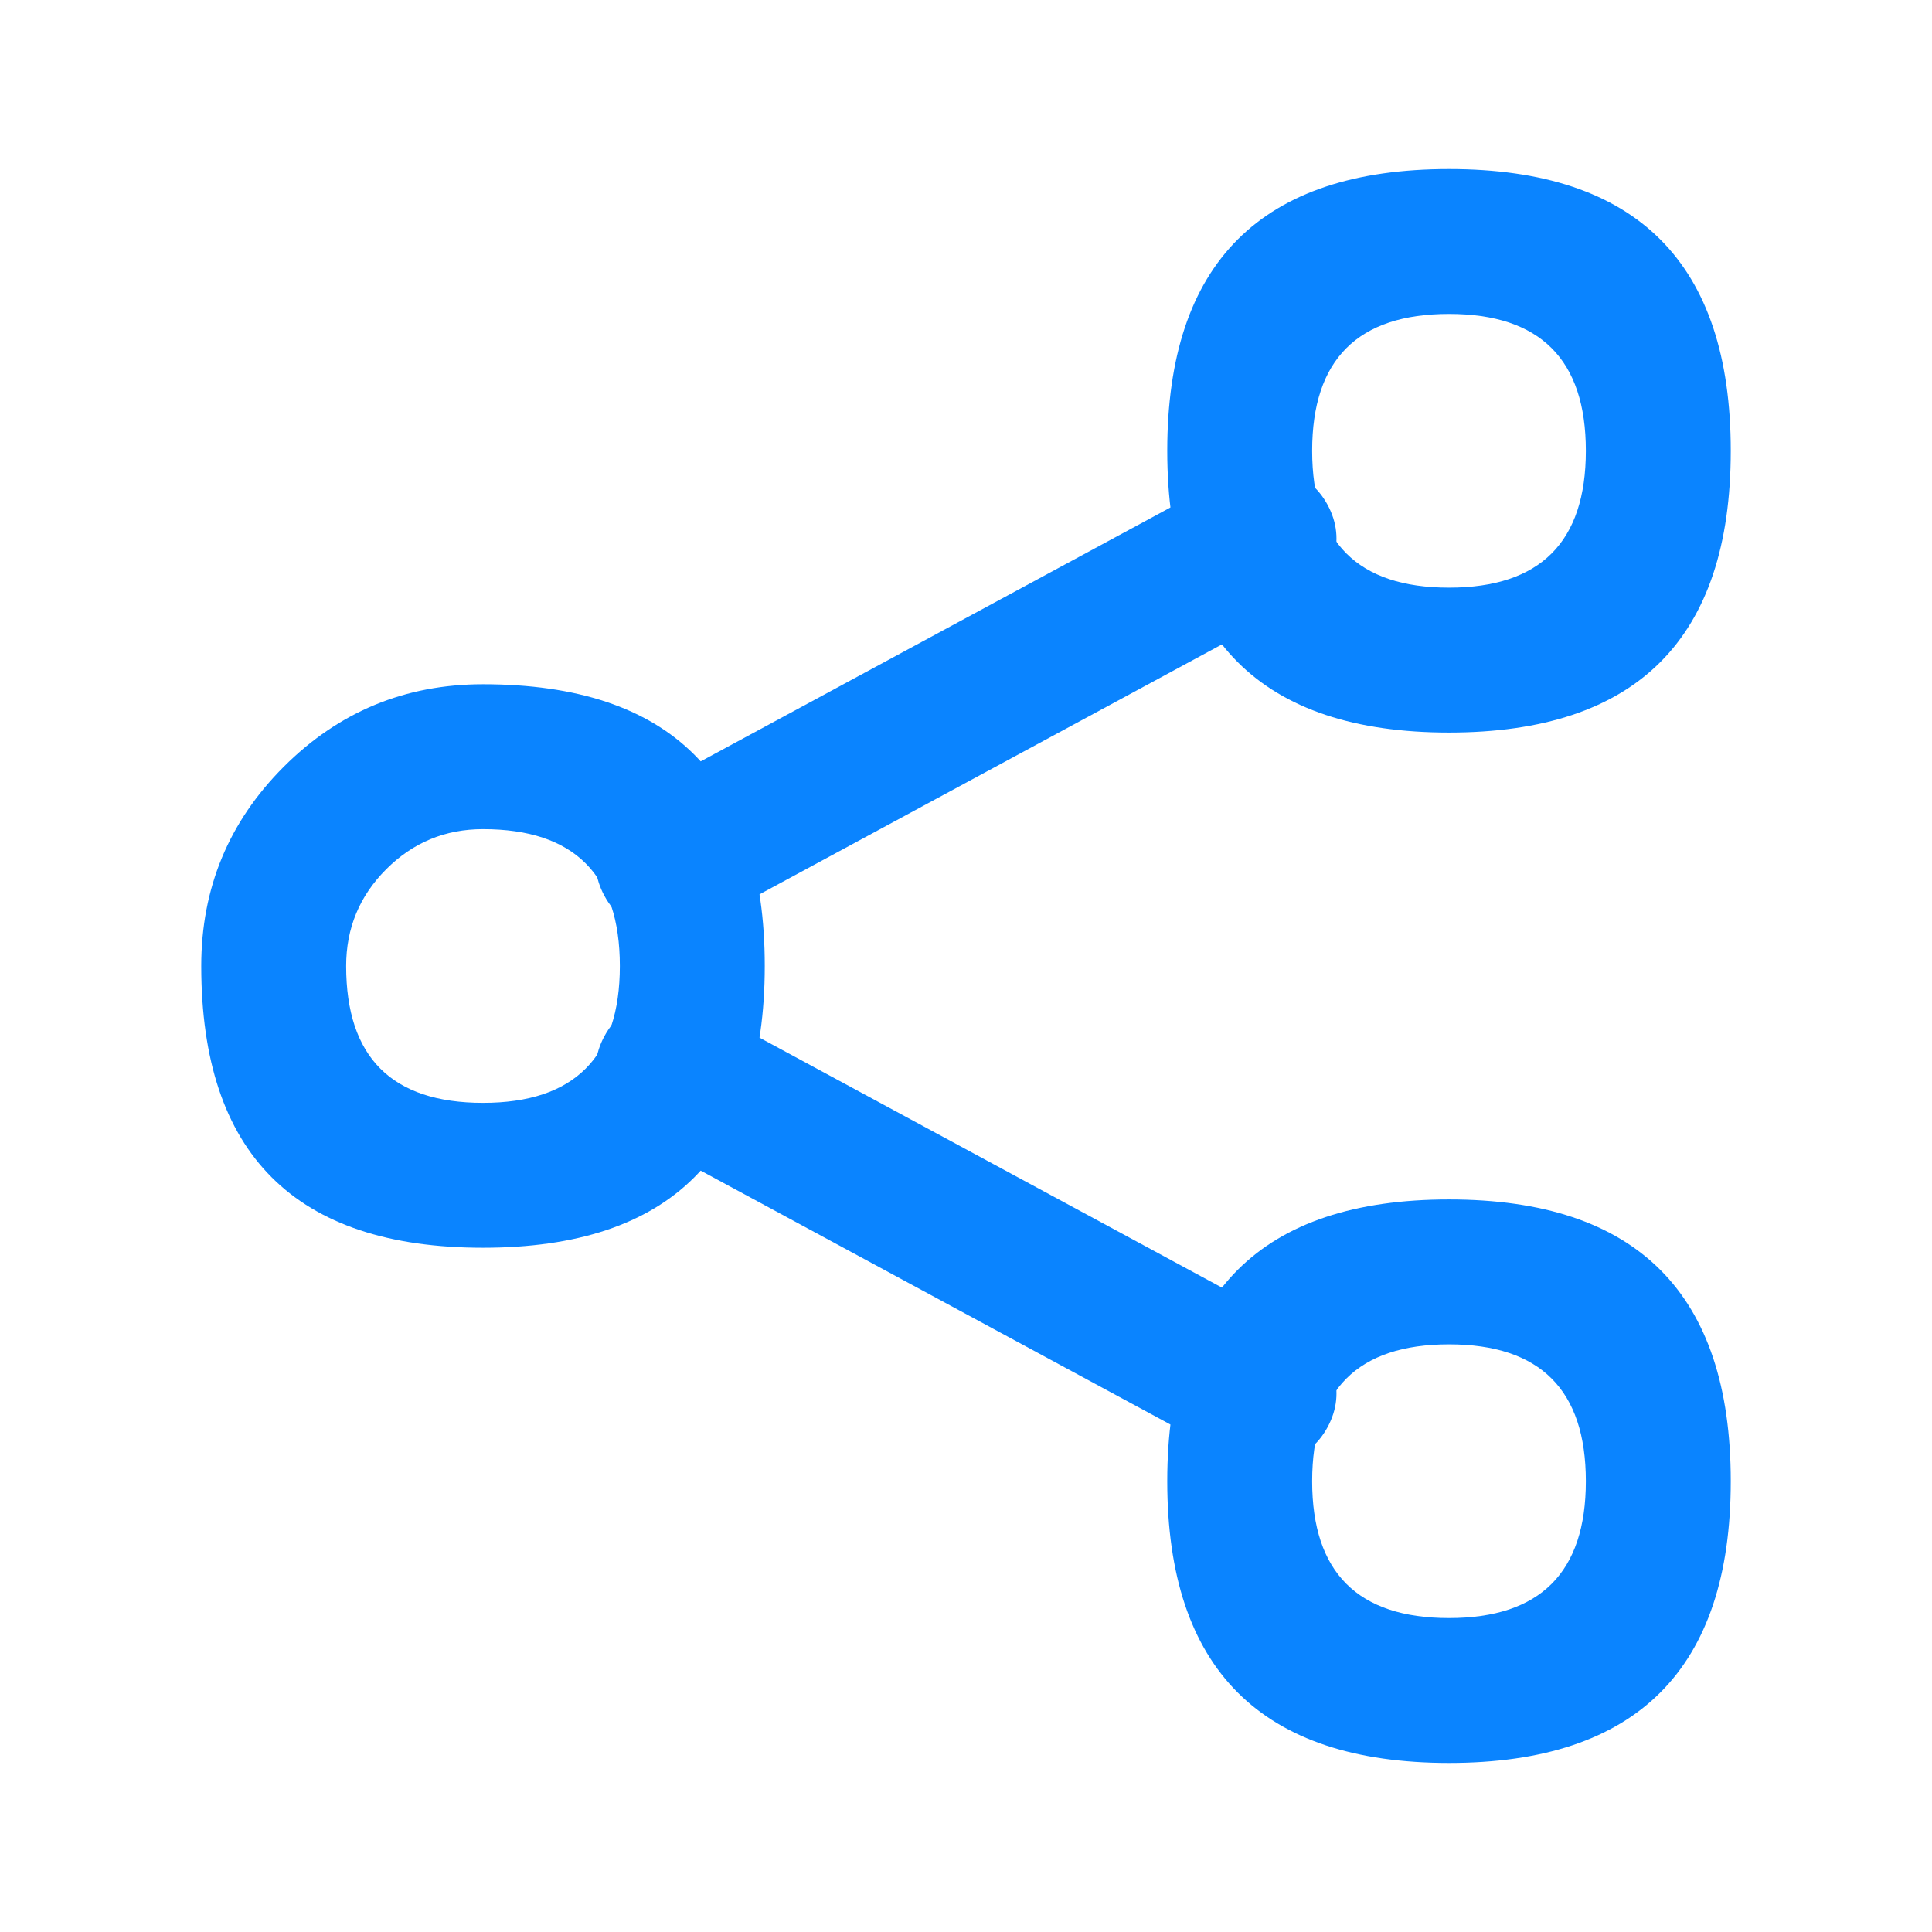
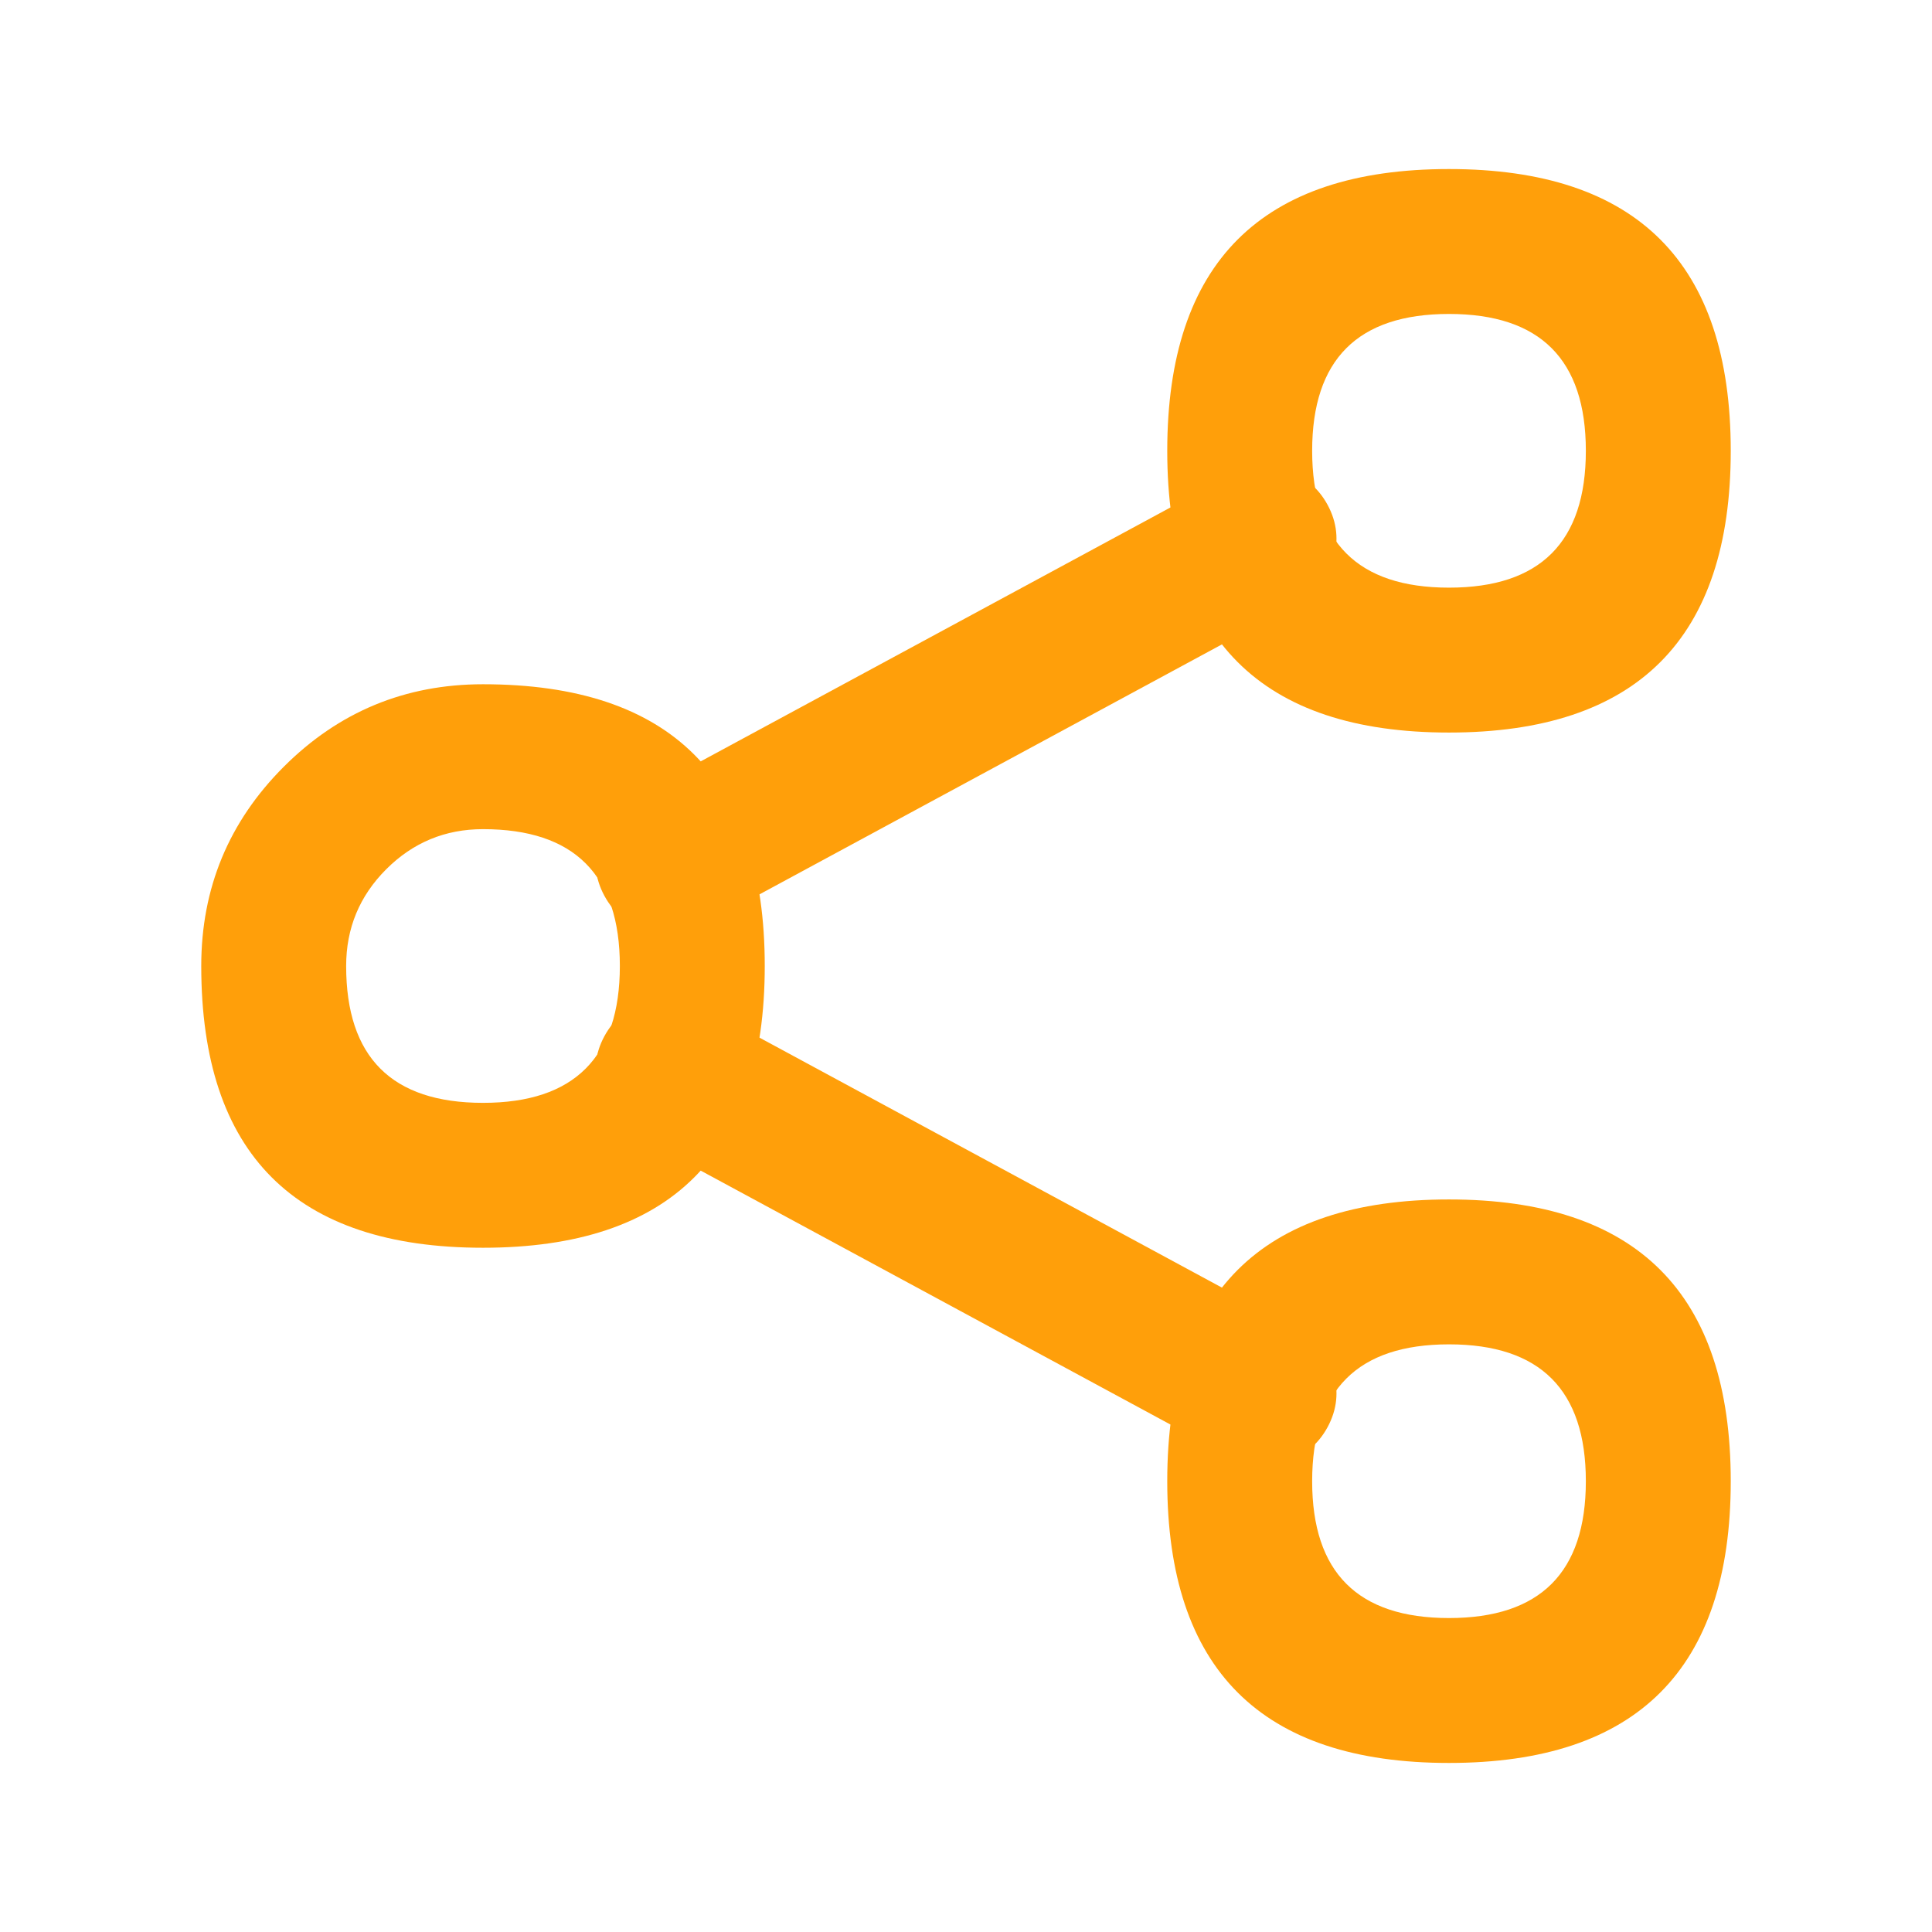
<svg xmlns="http://www.w3.org/2000/svg" width="24" height="24" viewBox="0 0 24 24">
-   <style id="current-color-scheme" type="text/css">.ColorScheme-Highlight{color:#0a84ff}</style>
-   <g class="ColorScheme-Highlight" fill="currentColor">
+   <style id="current-color-scheme" type="text/css">.ColorScheme-ActiveText{color:#ff9f0a}</style>
+   <g class="ColorScheme-ActiveText" fill="currentColor">
    <path d="M21.5,5.6 Q21.5,9.1 18,9.1 Q14.5,9.1 14.5,5.6 Q14.5,2.1 18,2.1 Q21.5,2.1 21.5,5.6 Z M19.7,5.6 Q19.7,3.9 18,3.9 Q16.3,3.9 16.3,5.6 Q16.3,7.3 18,7.3 Q19.7,7.3 19.7,5.6 Z" />
    <path d="M9.5,12 Q9.5,15.5 6,15.5 Q2.5,15.5 2.5,12 Q2.5,10.55 3.525,9.525 Q4.55,8.5 6,8.5 Q9.5,8.5 9.5,12 Z M7.7,12 Q7.7,10.3 6,10.3 Q5.296,10.3 4.798,10.798 Q4.3,11.296 4.3,12 Q4.3,13.7 6,13.7 Q7.7,13.7 7.7,12 Z" />
    <path d="M21.5,18.4 Q21.5,21.9 18,21.9 Q14.5,21.9 14.5,18.4 Q14.5,14.9 18,14.9 Q21.5,14.9 21.5,18.4 Z M19.7,18.4 Q19.7,16.7 18,16.7 Q16.3,16.7 16.3,18.4 Q16.3,20.1 18,20.1 Q19.7,20.1 19.7,18.4 Z" />
    <path d="M8.728,12.508 L16.128,16.508 Q16.456,16.686 16.562,17.043 Q16.669,17.4 16.492,17.728 Q16.314,18.056 15.957,18.162 Q15.6,18.269 15.272,18.092 L7.872,14.092 Q7.544,13.914 7.438,13.557 Q7.331,13.2 7.508,12.872 Q7.686,12.544 8.043,12.438 Q8.4,12.331 8.728,12.508 Z M7.872,9.908 L15.272,5.908 Q15.6,5.731 15.957,5.838 Q16.314,5.944 16.492,6.272 Q16.669,6.6 16.562,6.957 Q16.456,7.314 16.128,7.492 L8.728,11.492 Q8.4,11.669 8.043,11.562 Q7.686,11.456 7.508,11.128 Q7.331,10.8 7.438,10.443 Q7.544,10.086 7.872,9.908 Z" />
  </g>
</svg>
